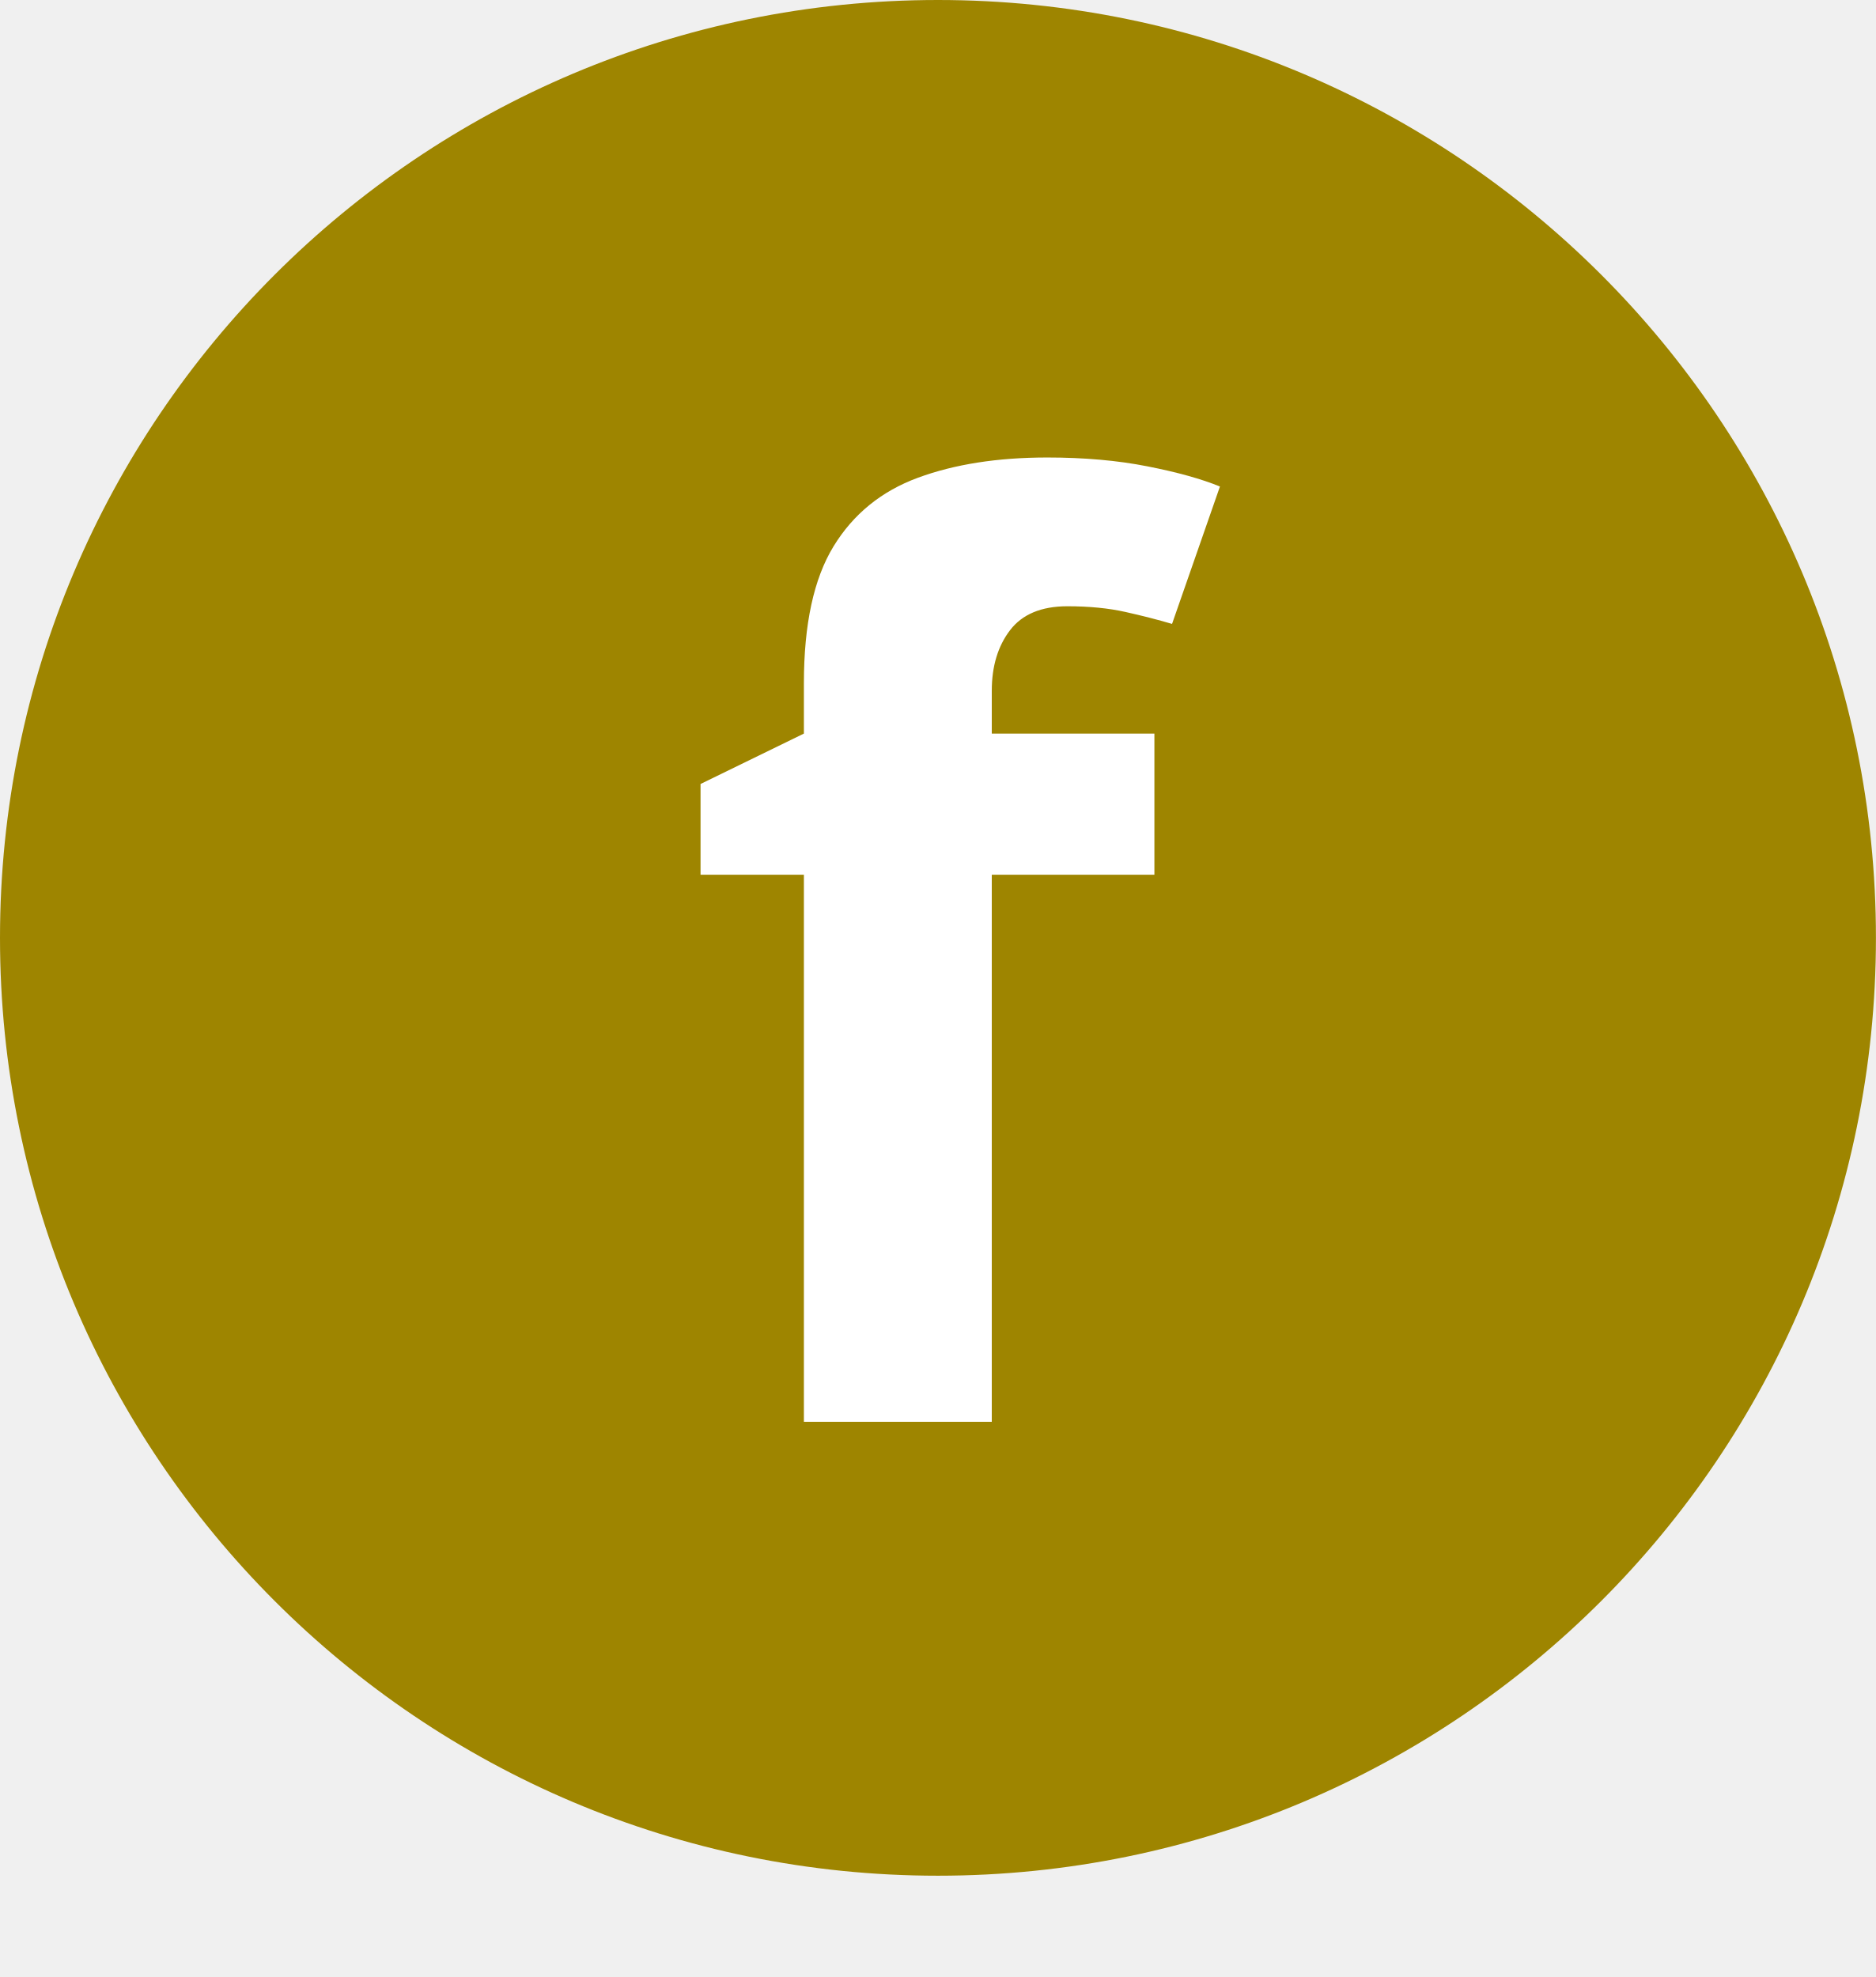
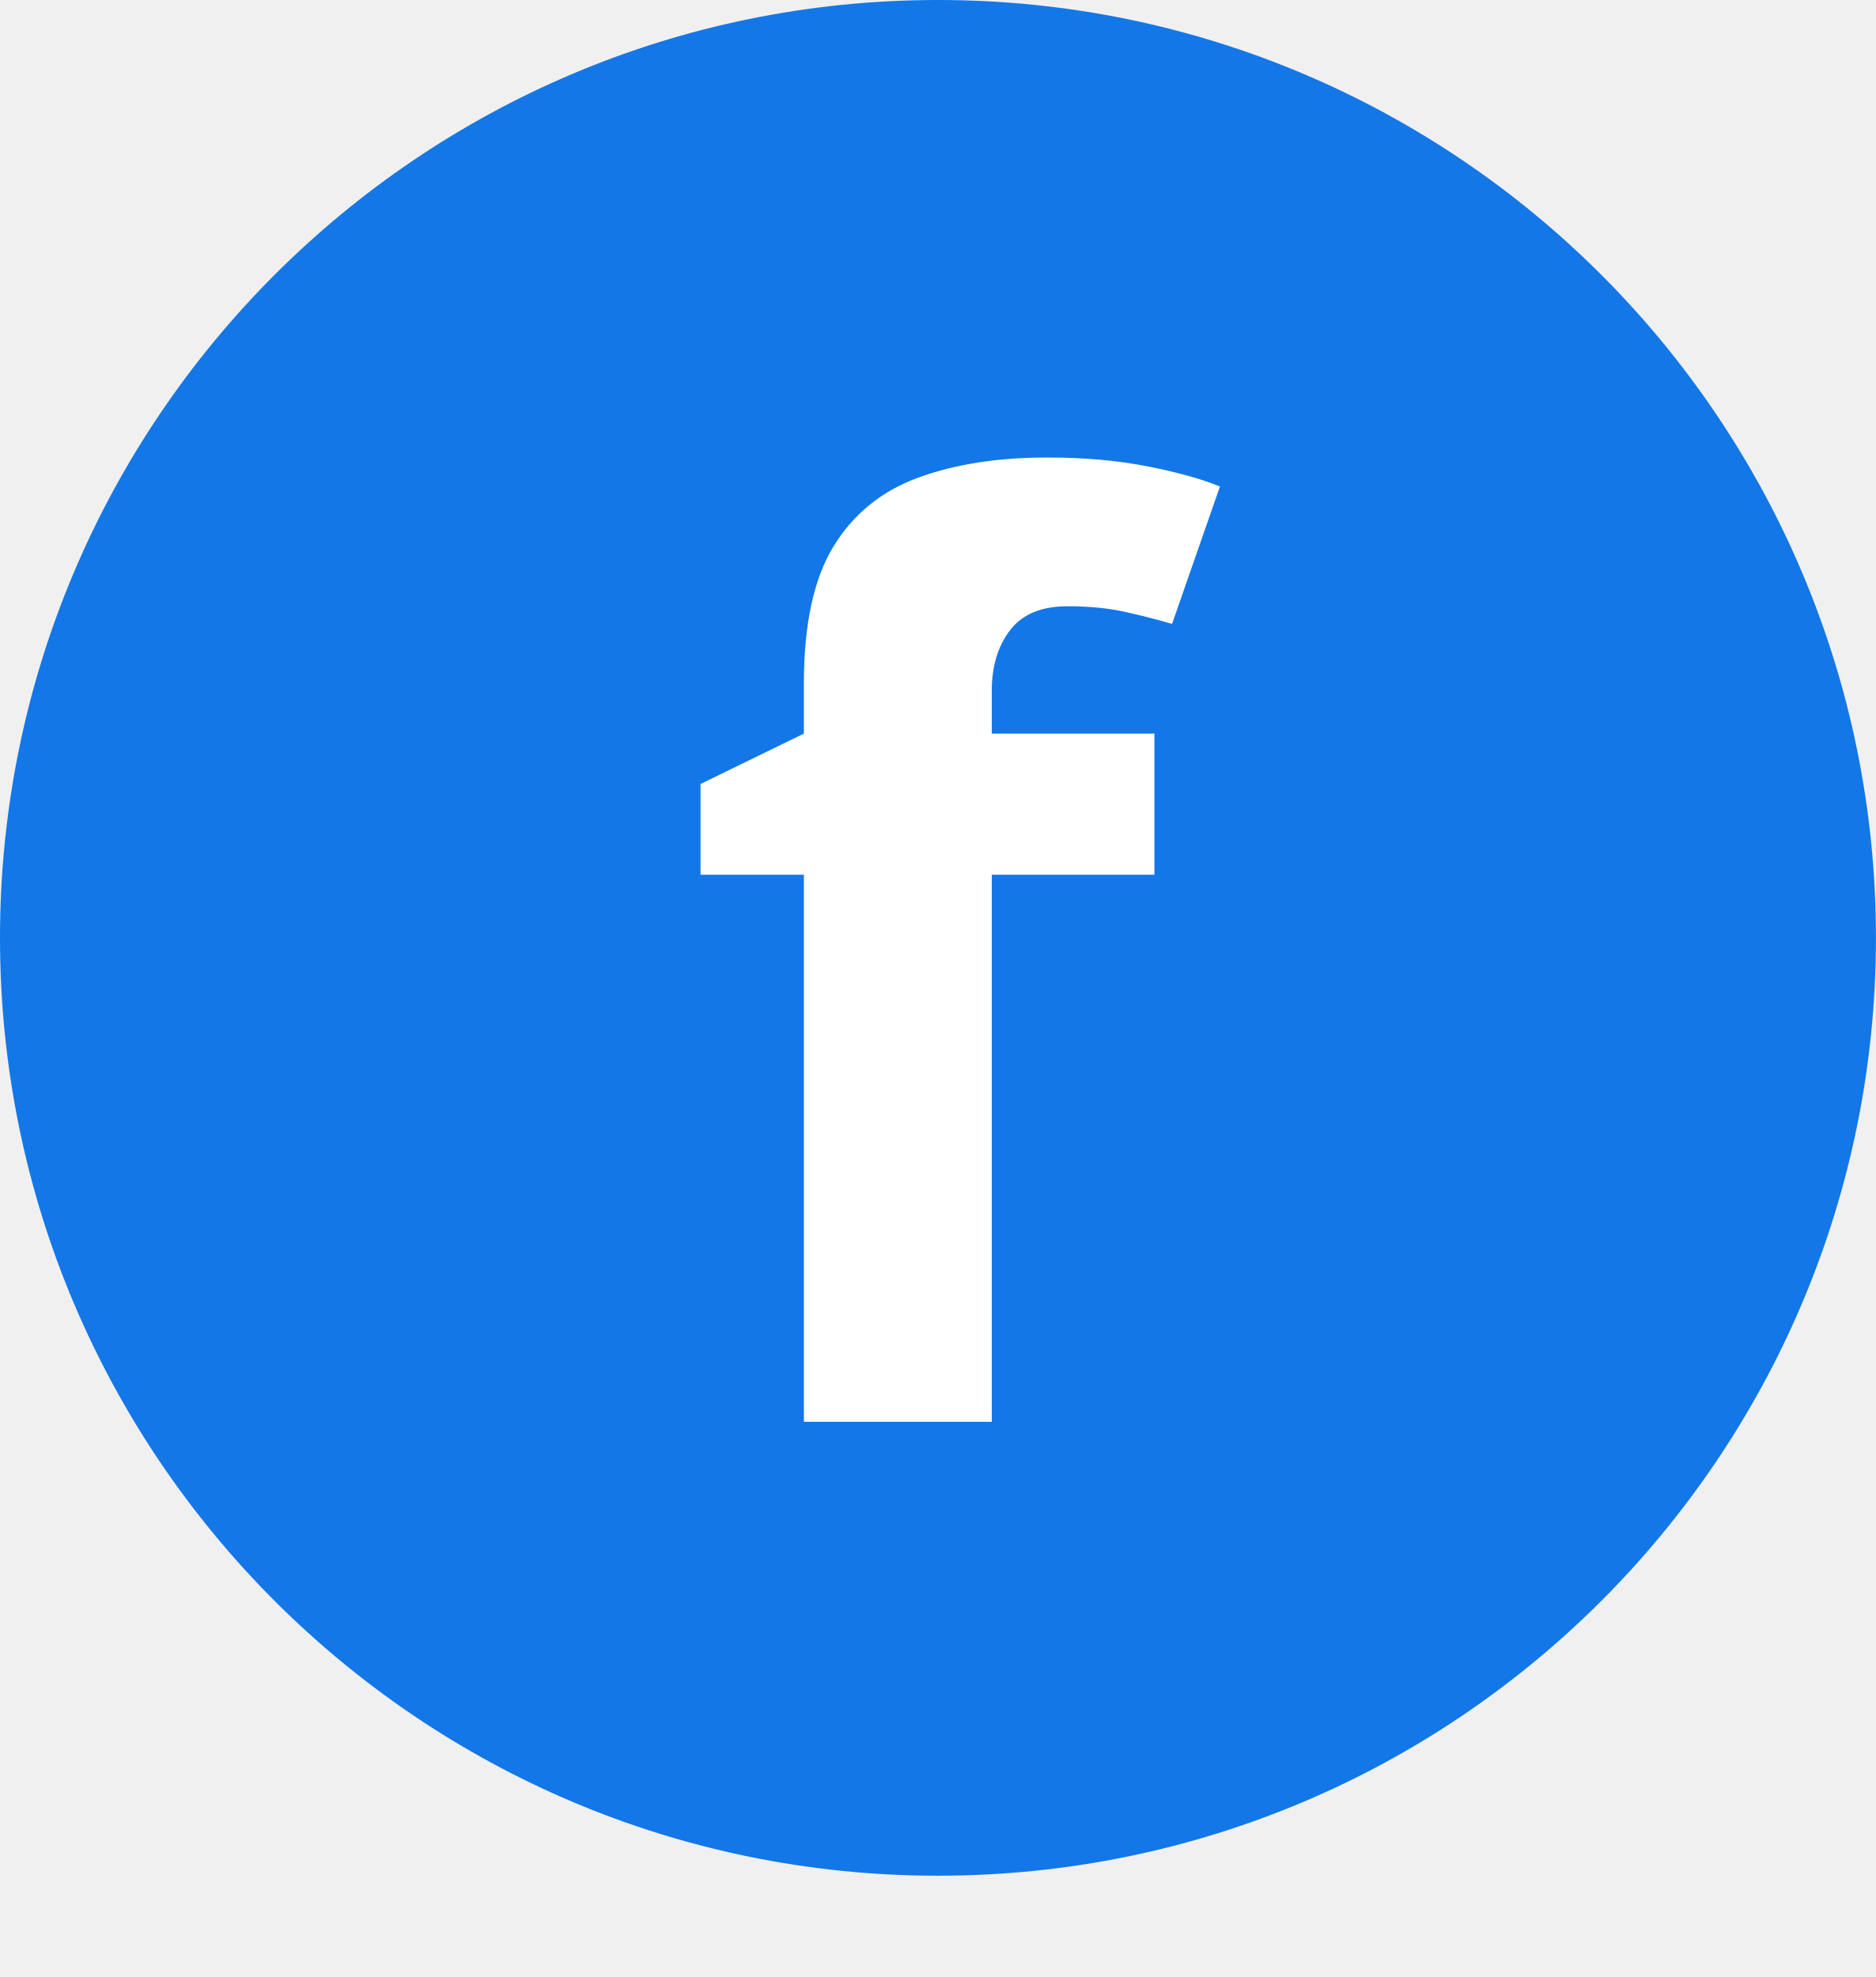
<svg xmlns="http://www.w3.org/2000/svg" width="500" height="527" viewBox="0 0 500 527">
-   <g id="facebookIcon" transform="translate(-1179 -3126)">
-     <circle id="facebookIcon-2" data-name="facebookIcon" cx="250" cy="250" r="250" transform="translate(1179 3126)" fill="#9e8500" />
-     <text id="f" transform="translate(1359 3505)" fill="#fff" font-size="336" font-family="Meiryo-Bold, Meiryo" font-weight="700">
+   <g transform="translate(-1179 -3126)">
+     <circle cx="250" cy="250" r="250" transform="translate(1179 3126)" fill="#1377e8" />
+     <text transform="translate(1359 3505)" fill="#fff" font-size="336" font-family="Meiryo-Bold, Meiryo" font-weight="700">
      <tspan x="0" y="0">f</tspan>
    </text>
  </g>
</svg>
